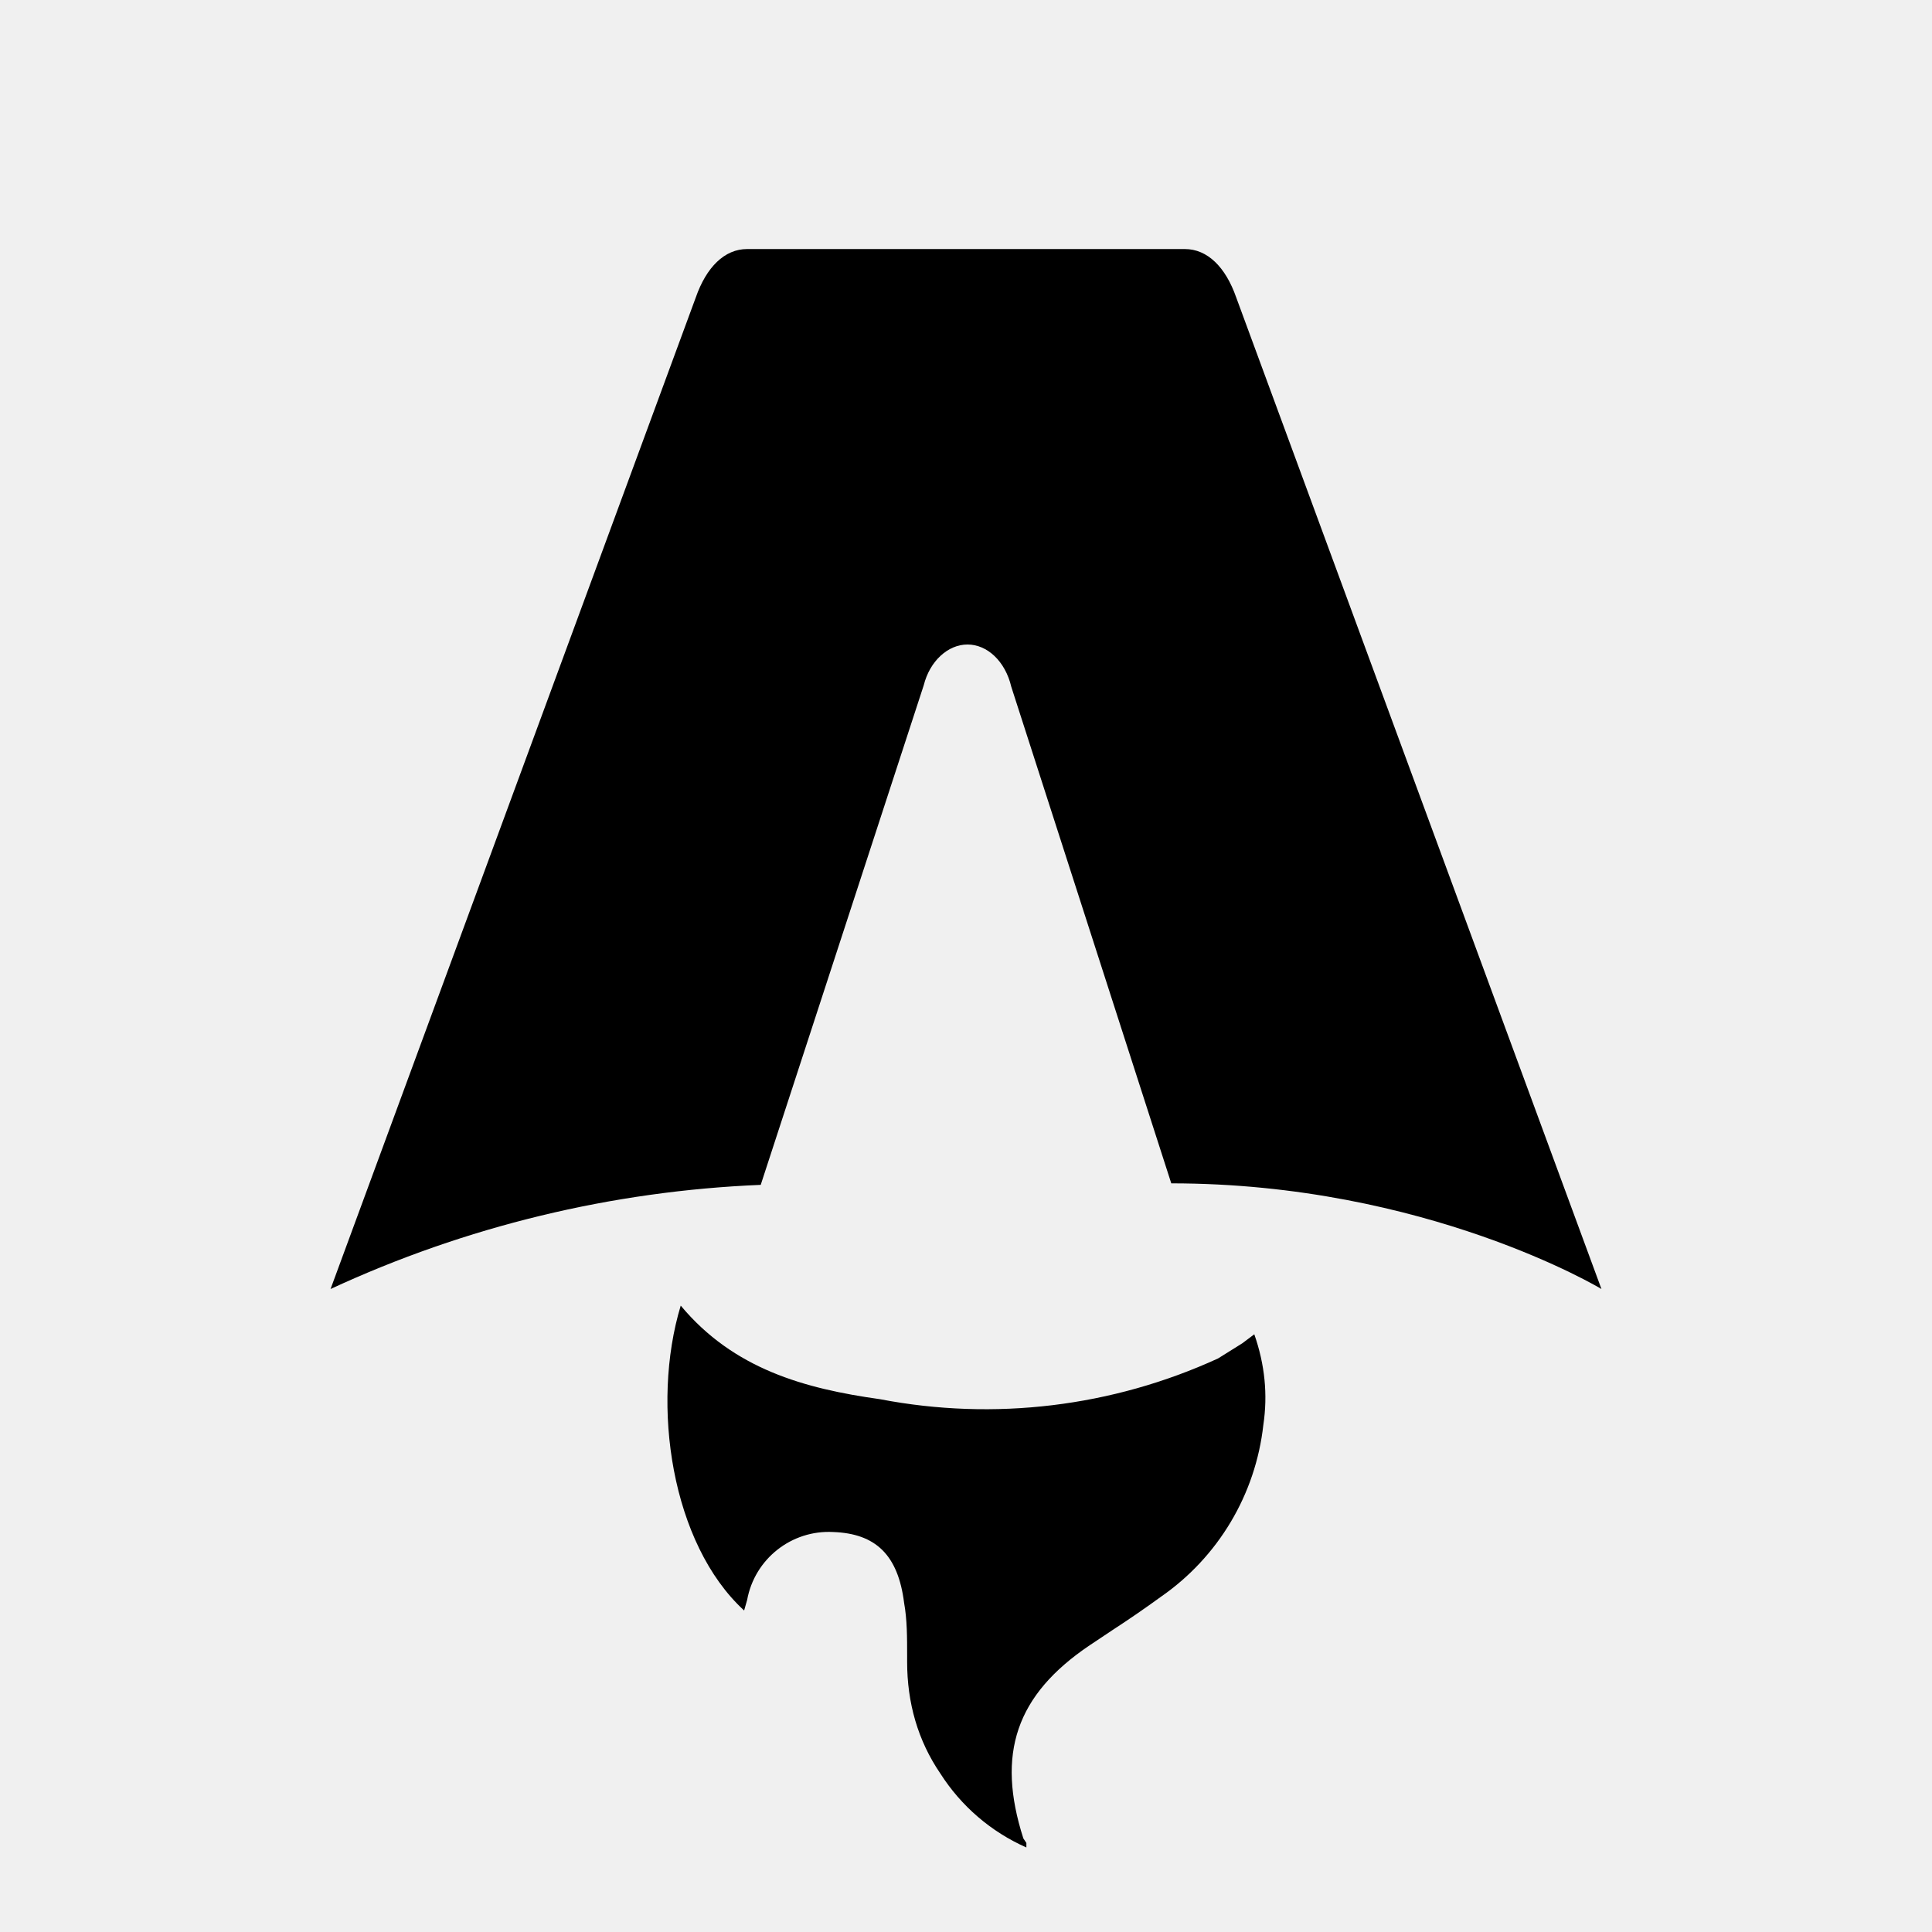
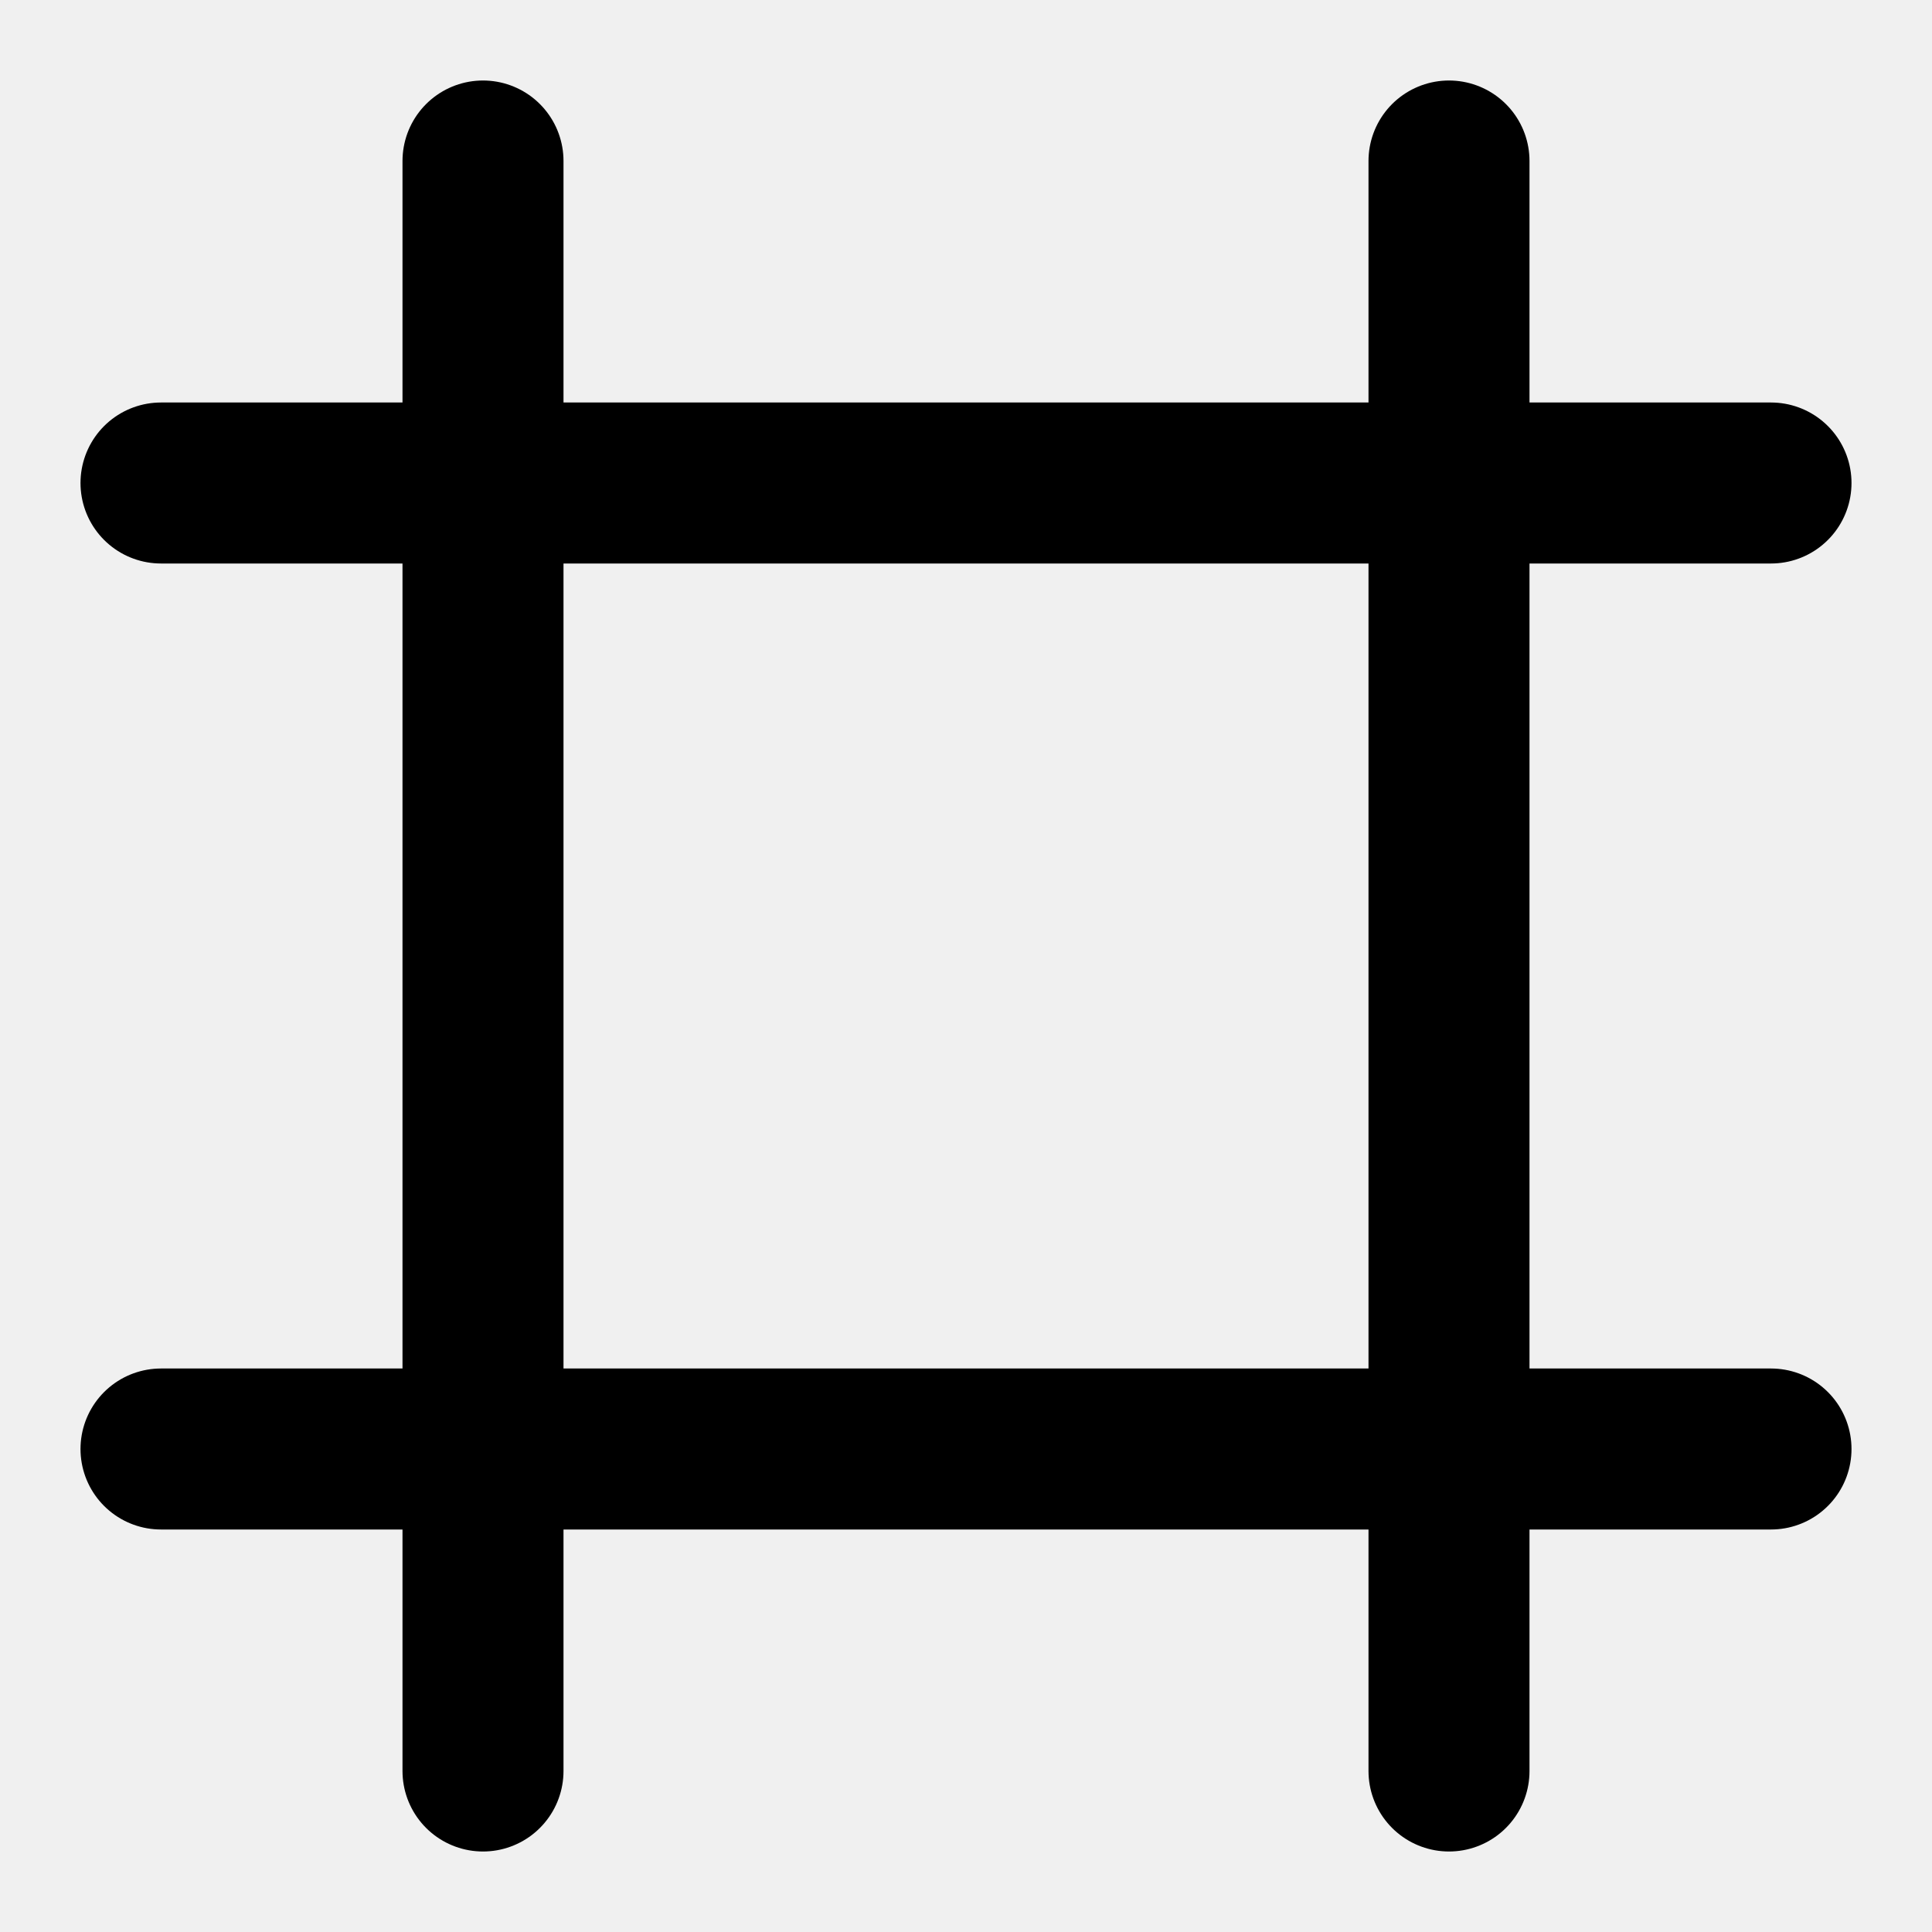
- <svg xmlns="http://www.w3.org/2000/svg" fill="none" viewBox="0 0 128 128">
-   <path d="M50.4 78.5a75.1 75.1 0 0 0-28.5 6.9l24.2-65.7c.7-2 1.9-3.2 3.4-3.2h29c1.5 0 2.7 1.2 3.4 3.2l24.2 65.7s-11.6-7-28.5-7L67 45.5c-.4-1.7-1.6-2.8-2.9-2.8-1.3 0-2.5 1.1-2.9 2.7L50.4 78.5Zm-1.1 28.2Zm-4.2-20.2c-2 6.6-.6 15.8 4.2 20.2a17.5 17.5 0 0 1 .2-.7 5.5 5.5 0 0 1 5.7-4.5c2.8.1 4.3 1.5 4.7 4.7.2 1.1.2 2.3.2 3.5v.4c0 2.7.7 5.2 2.2 7.4a13 13 0 0 0 5.7 4.9v-.3l-.2-.3c-1.8-5.6-.5-9.5 4.4-12.8l1.5-1a73 73 0 0 0 3.2-2.2 16 16 0 0 0 6.8-11.4c.3-2 .1-4-.6-6l-.8.6-1.6 1a37 37 0 0 1-22.4 2.7c-5-.7-9.7-2-13.2-6.2Z" />
+ <svg xmlns="http://www.w3.org/2000/svg" viewBox="0 0 24 24" fill="none" stroke="none" stroke-width="2" stroke-linecap="round" stroke-linejoin="round">
+   <line x1="22" x2="2" y1="6" y2="6" />
+   <line x1="22" x2="2" y1="18" y2="18" />
+   <line x1="6" x2="6" y1="2" y2="22" />
+   <line x1="18" x2="18" y1="2" y2="22" />
  <style>
-         path { fill: #000; }
+         line { stroke: #000; }
        @media (prefers-color-scheme: dark) {
-             path { fill: #FFF; }
+         line { stroke: #FFF; }
        }
    </style>
</svg>
